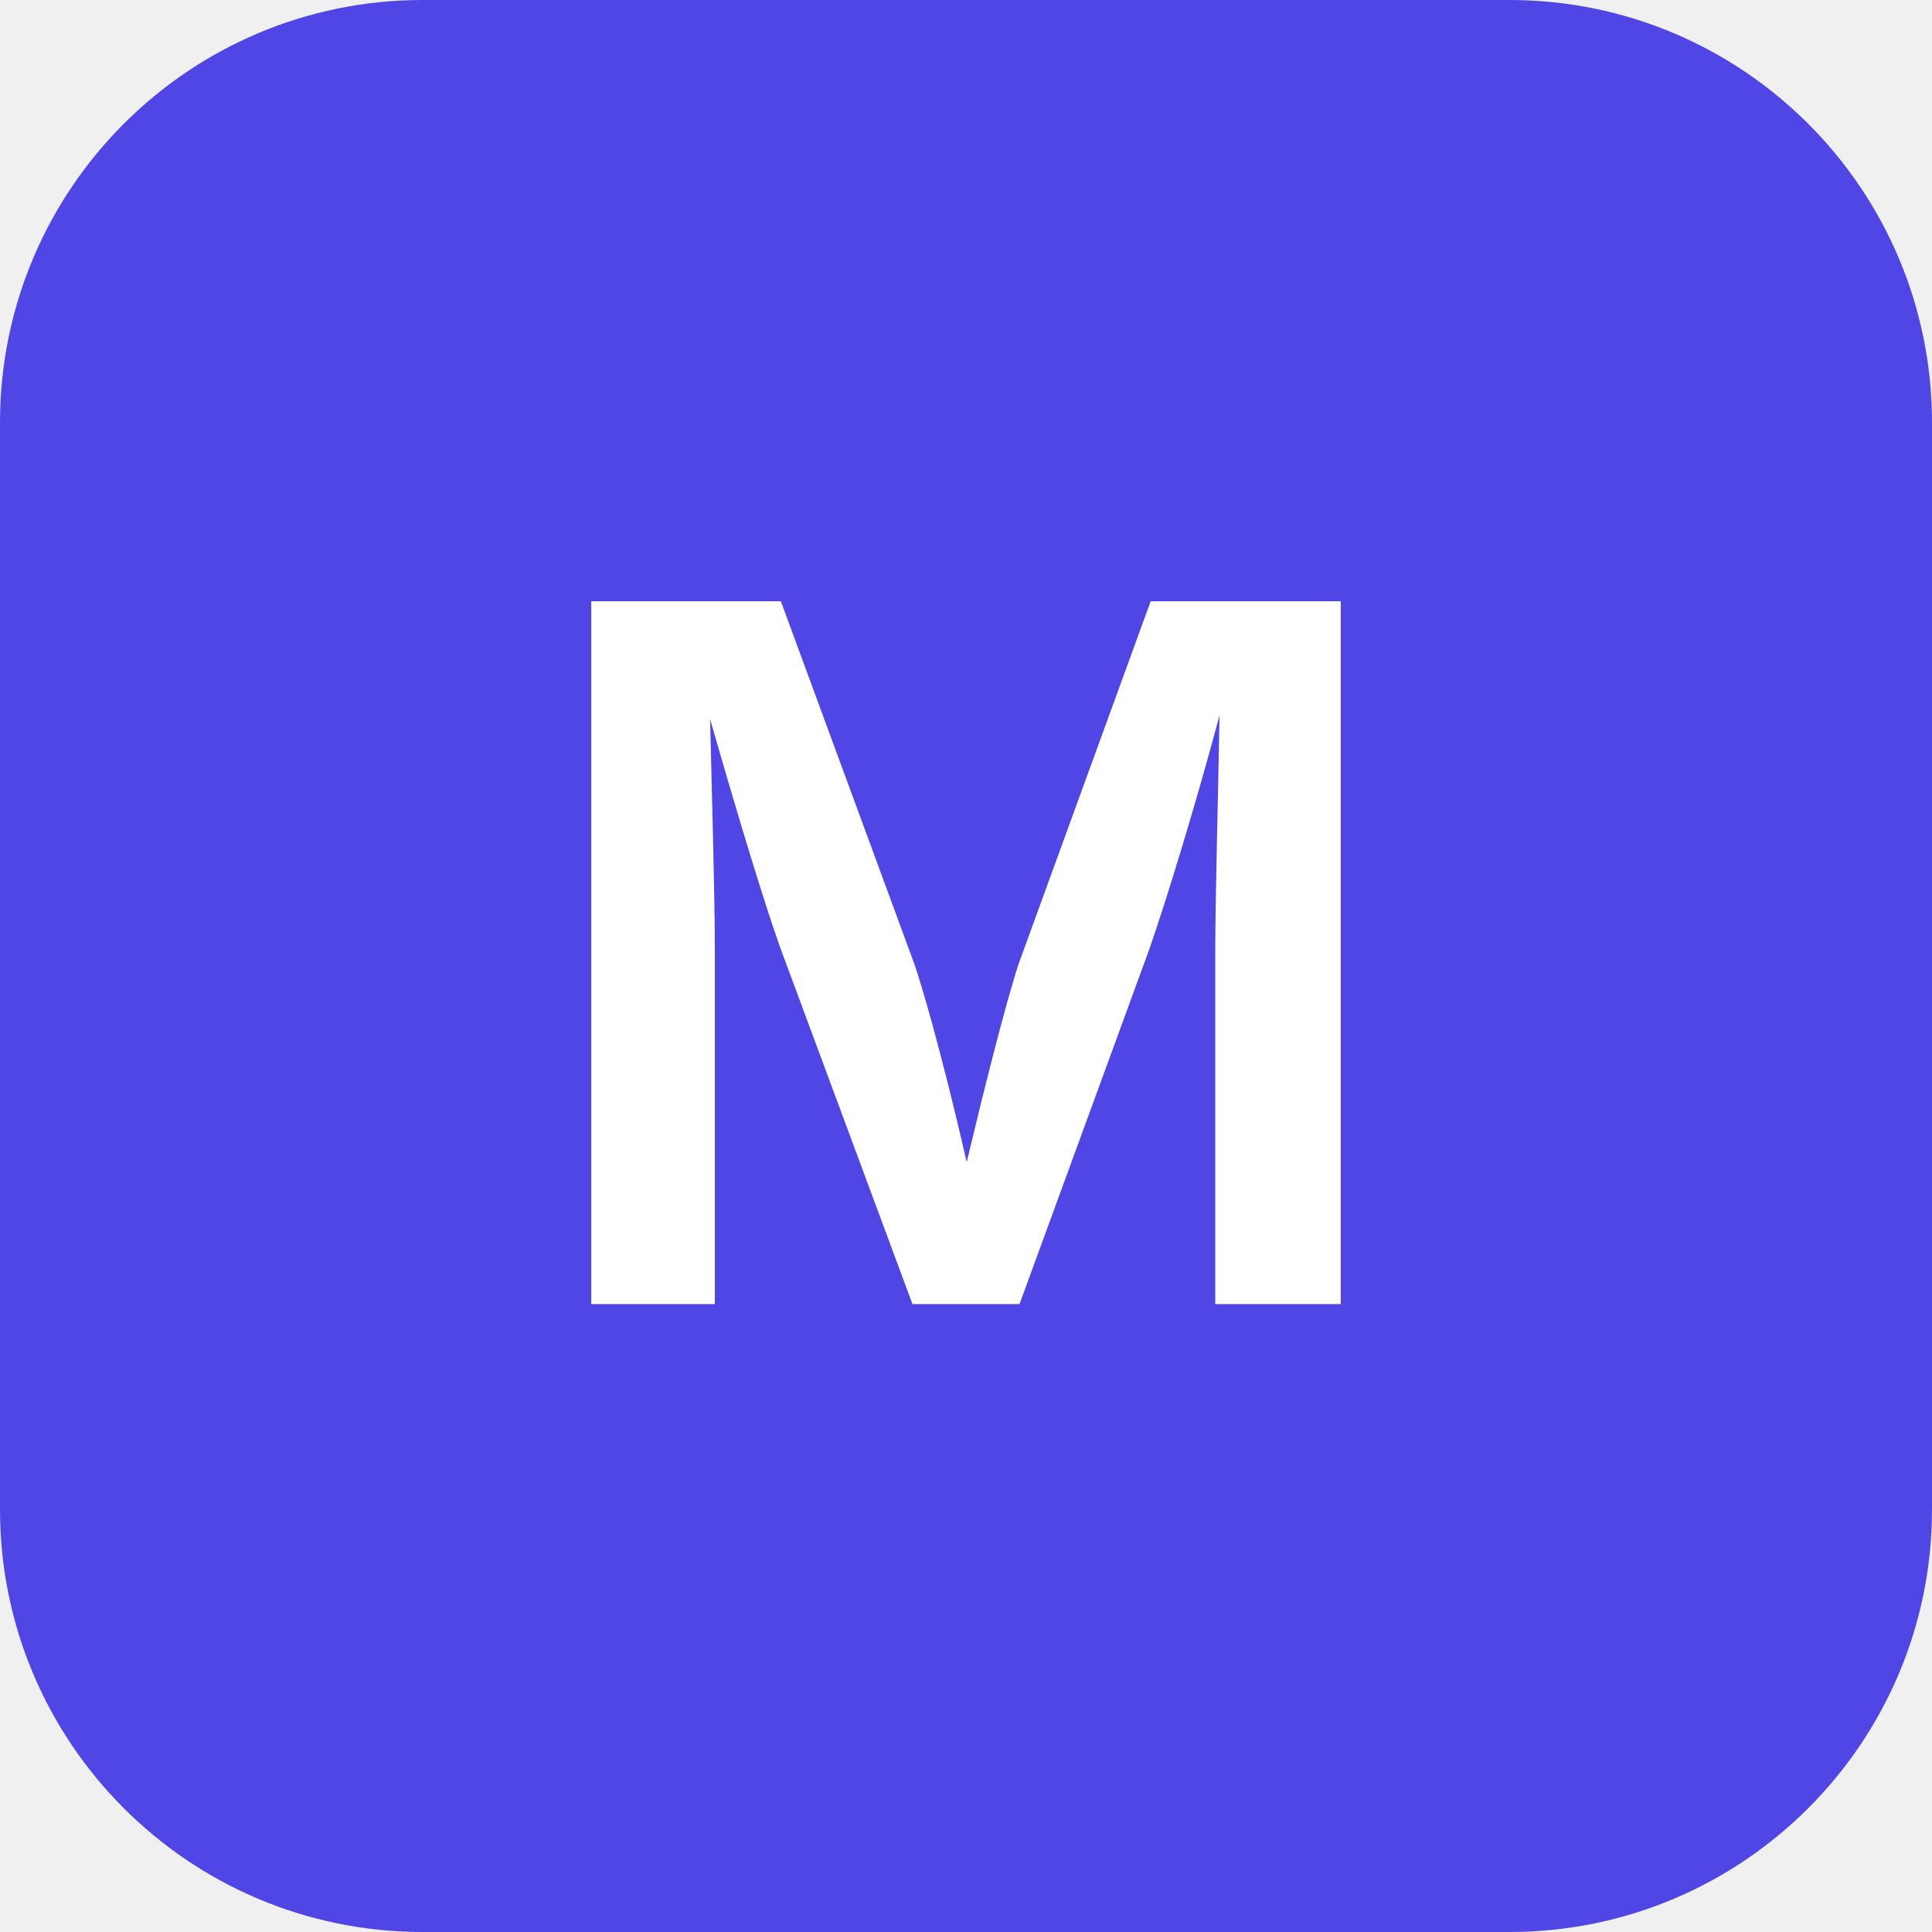
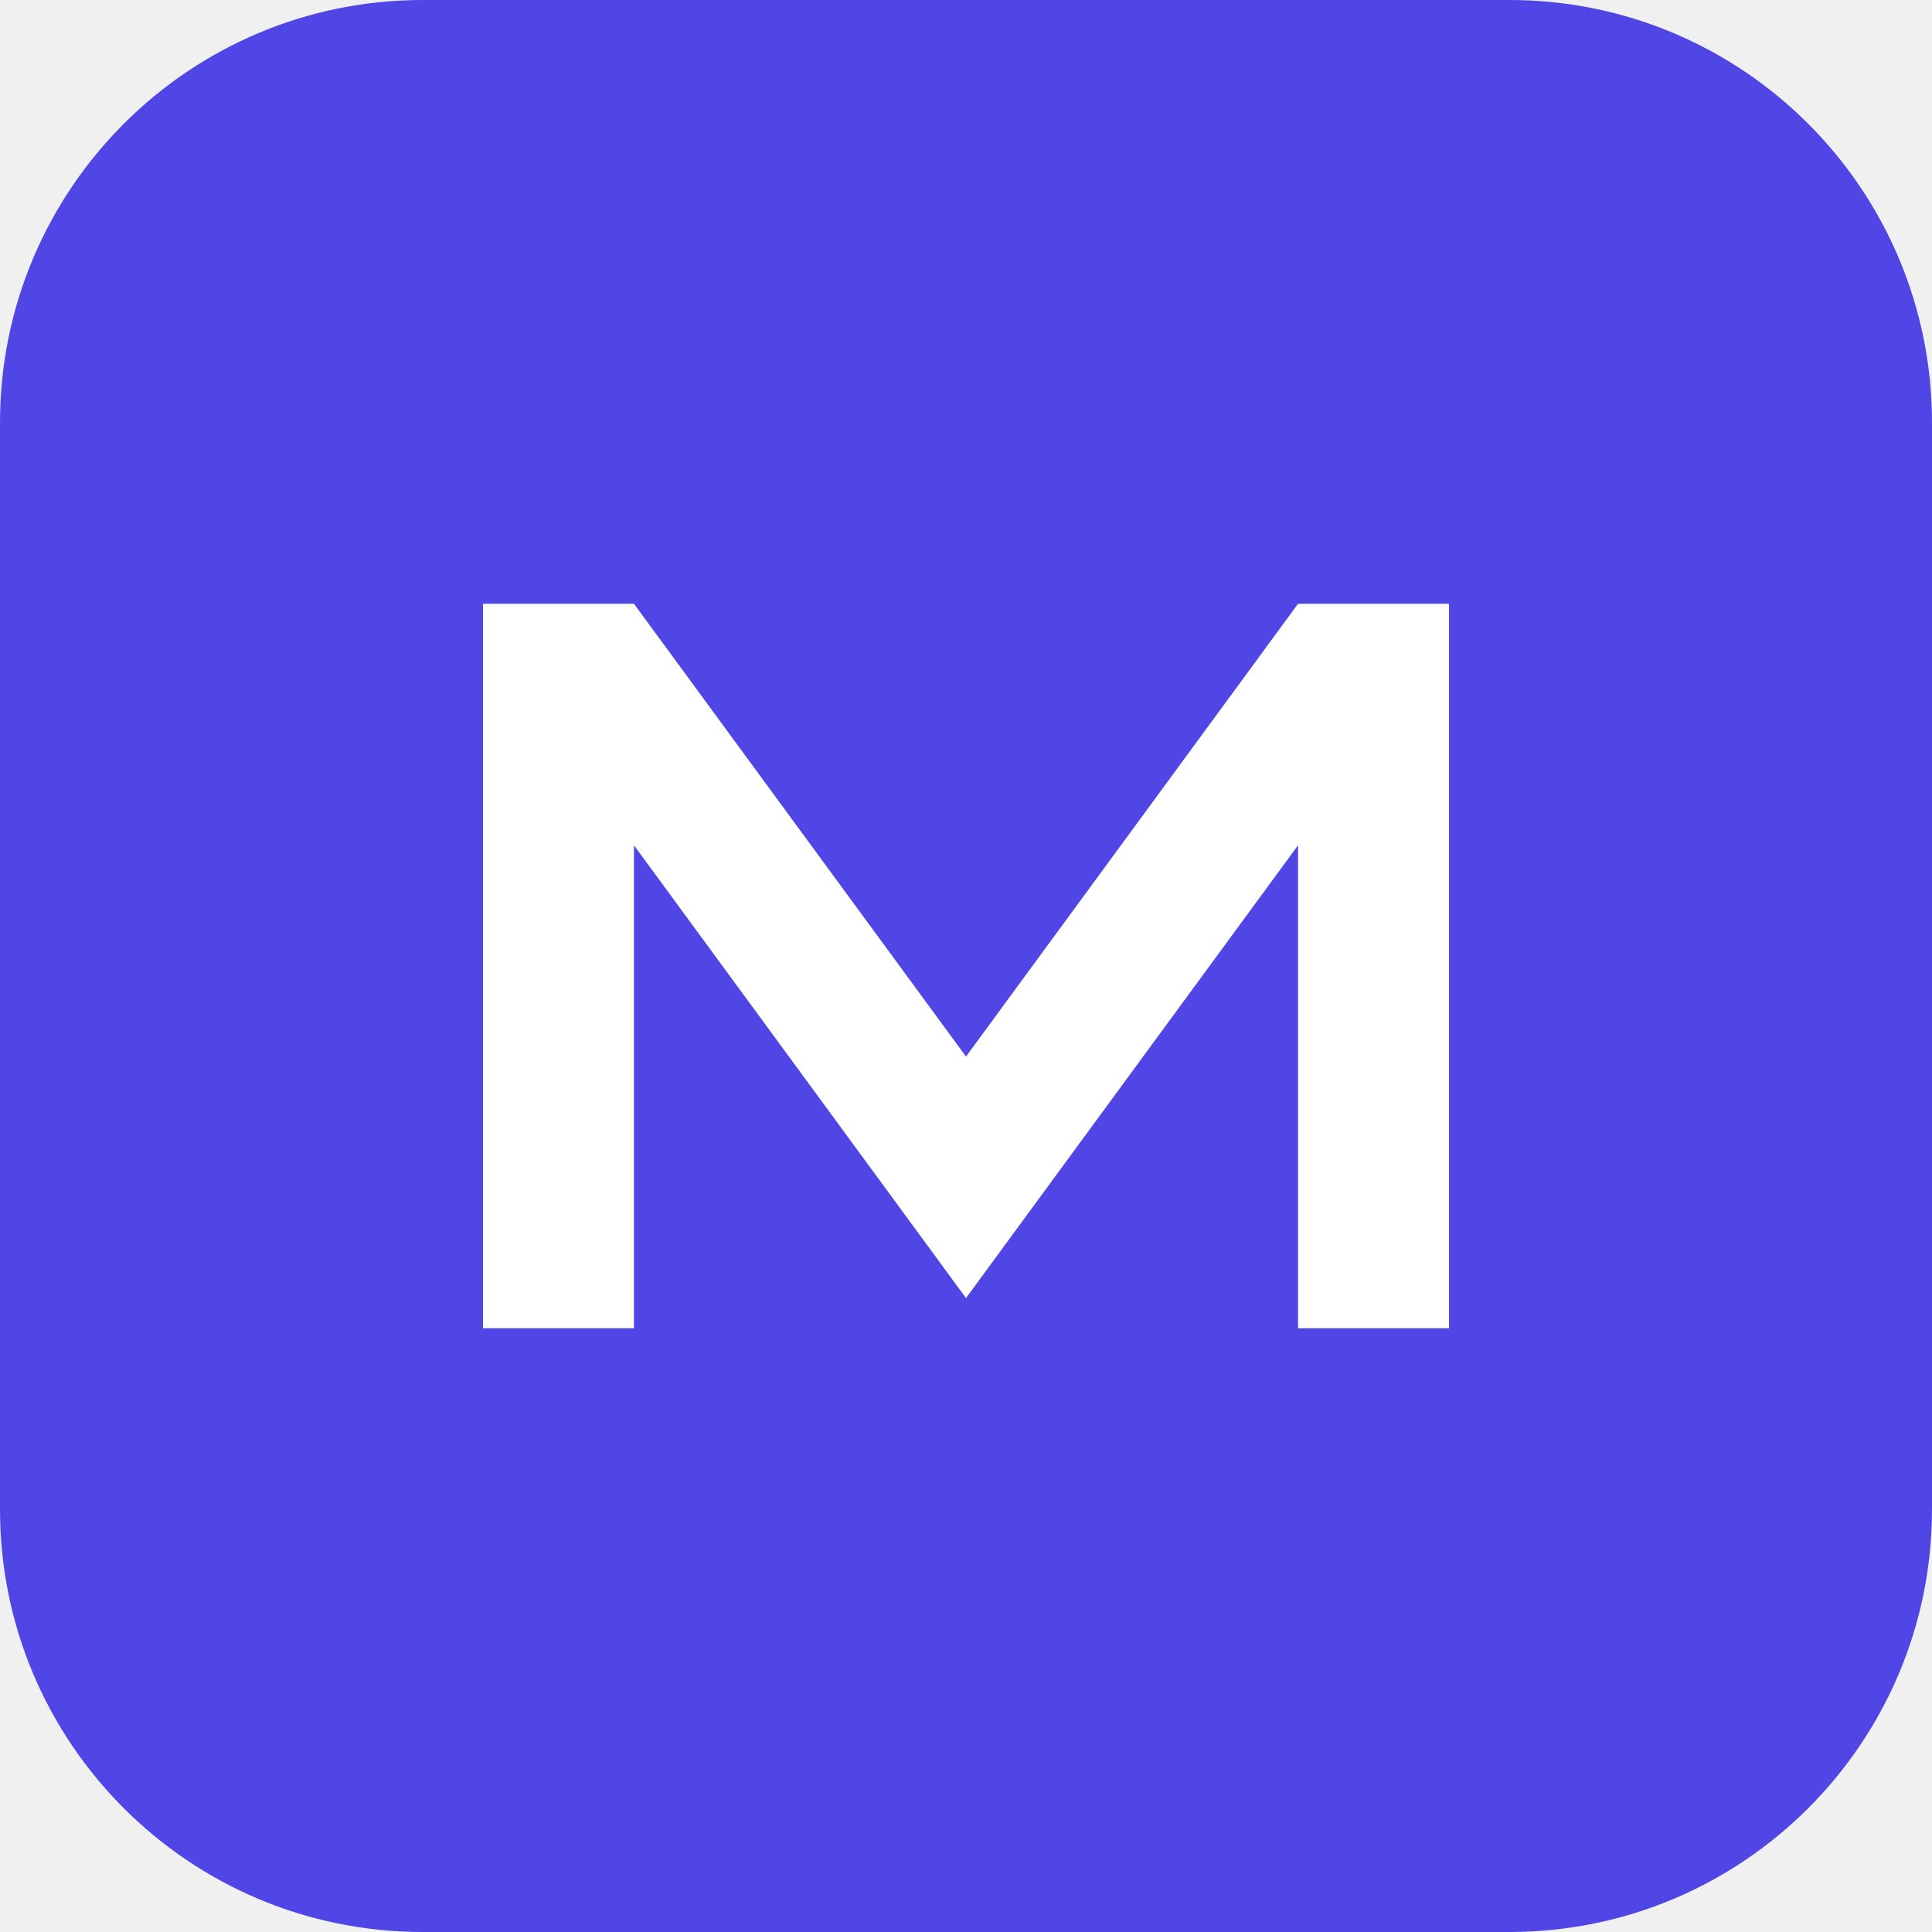
<svg xmlns="http://www.w3.org/2000/svg" viewBox="0 0 64 64">
  <rect width="64" height="64" rx="14" fill="#4f46e5" />
-   <text x="32" y="32" dy="0.35em" text-anchor="middle" font-family="ui-sans-serif, system-ui, -apple-system, sans-serif" font-size="32" font-weight="600" fill="#ffffff">M</text>
+   <path d="M16 44V20h5l11 15 11-15h5v24h-5V28L32 43 21 28v16z" fill="#ffffff" />
</svg>
